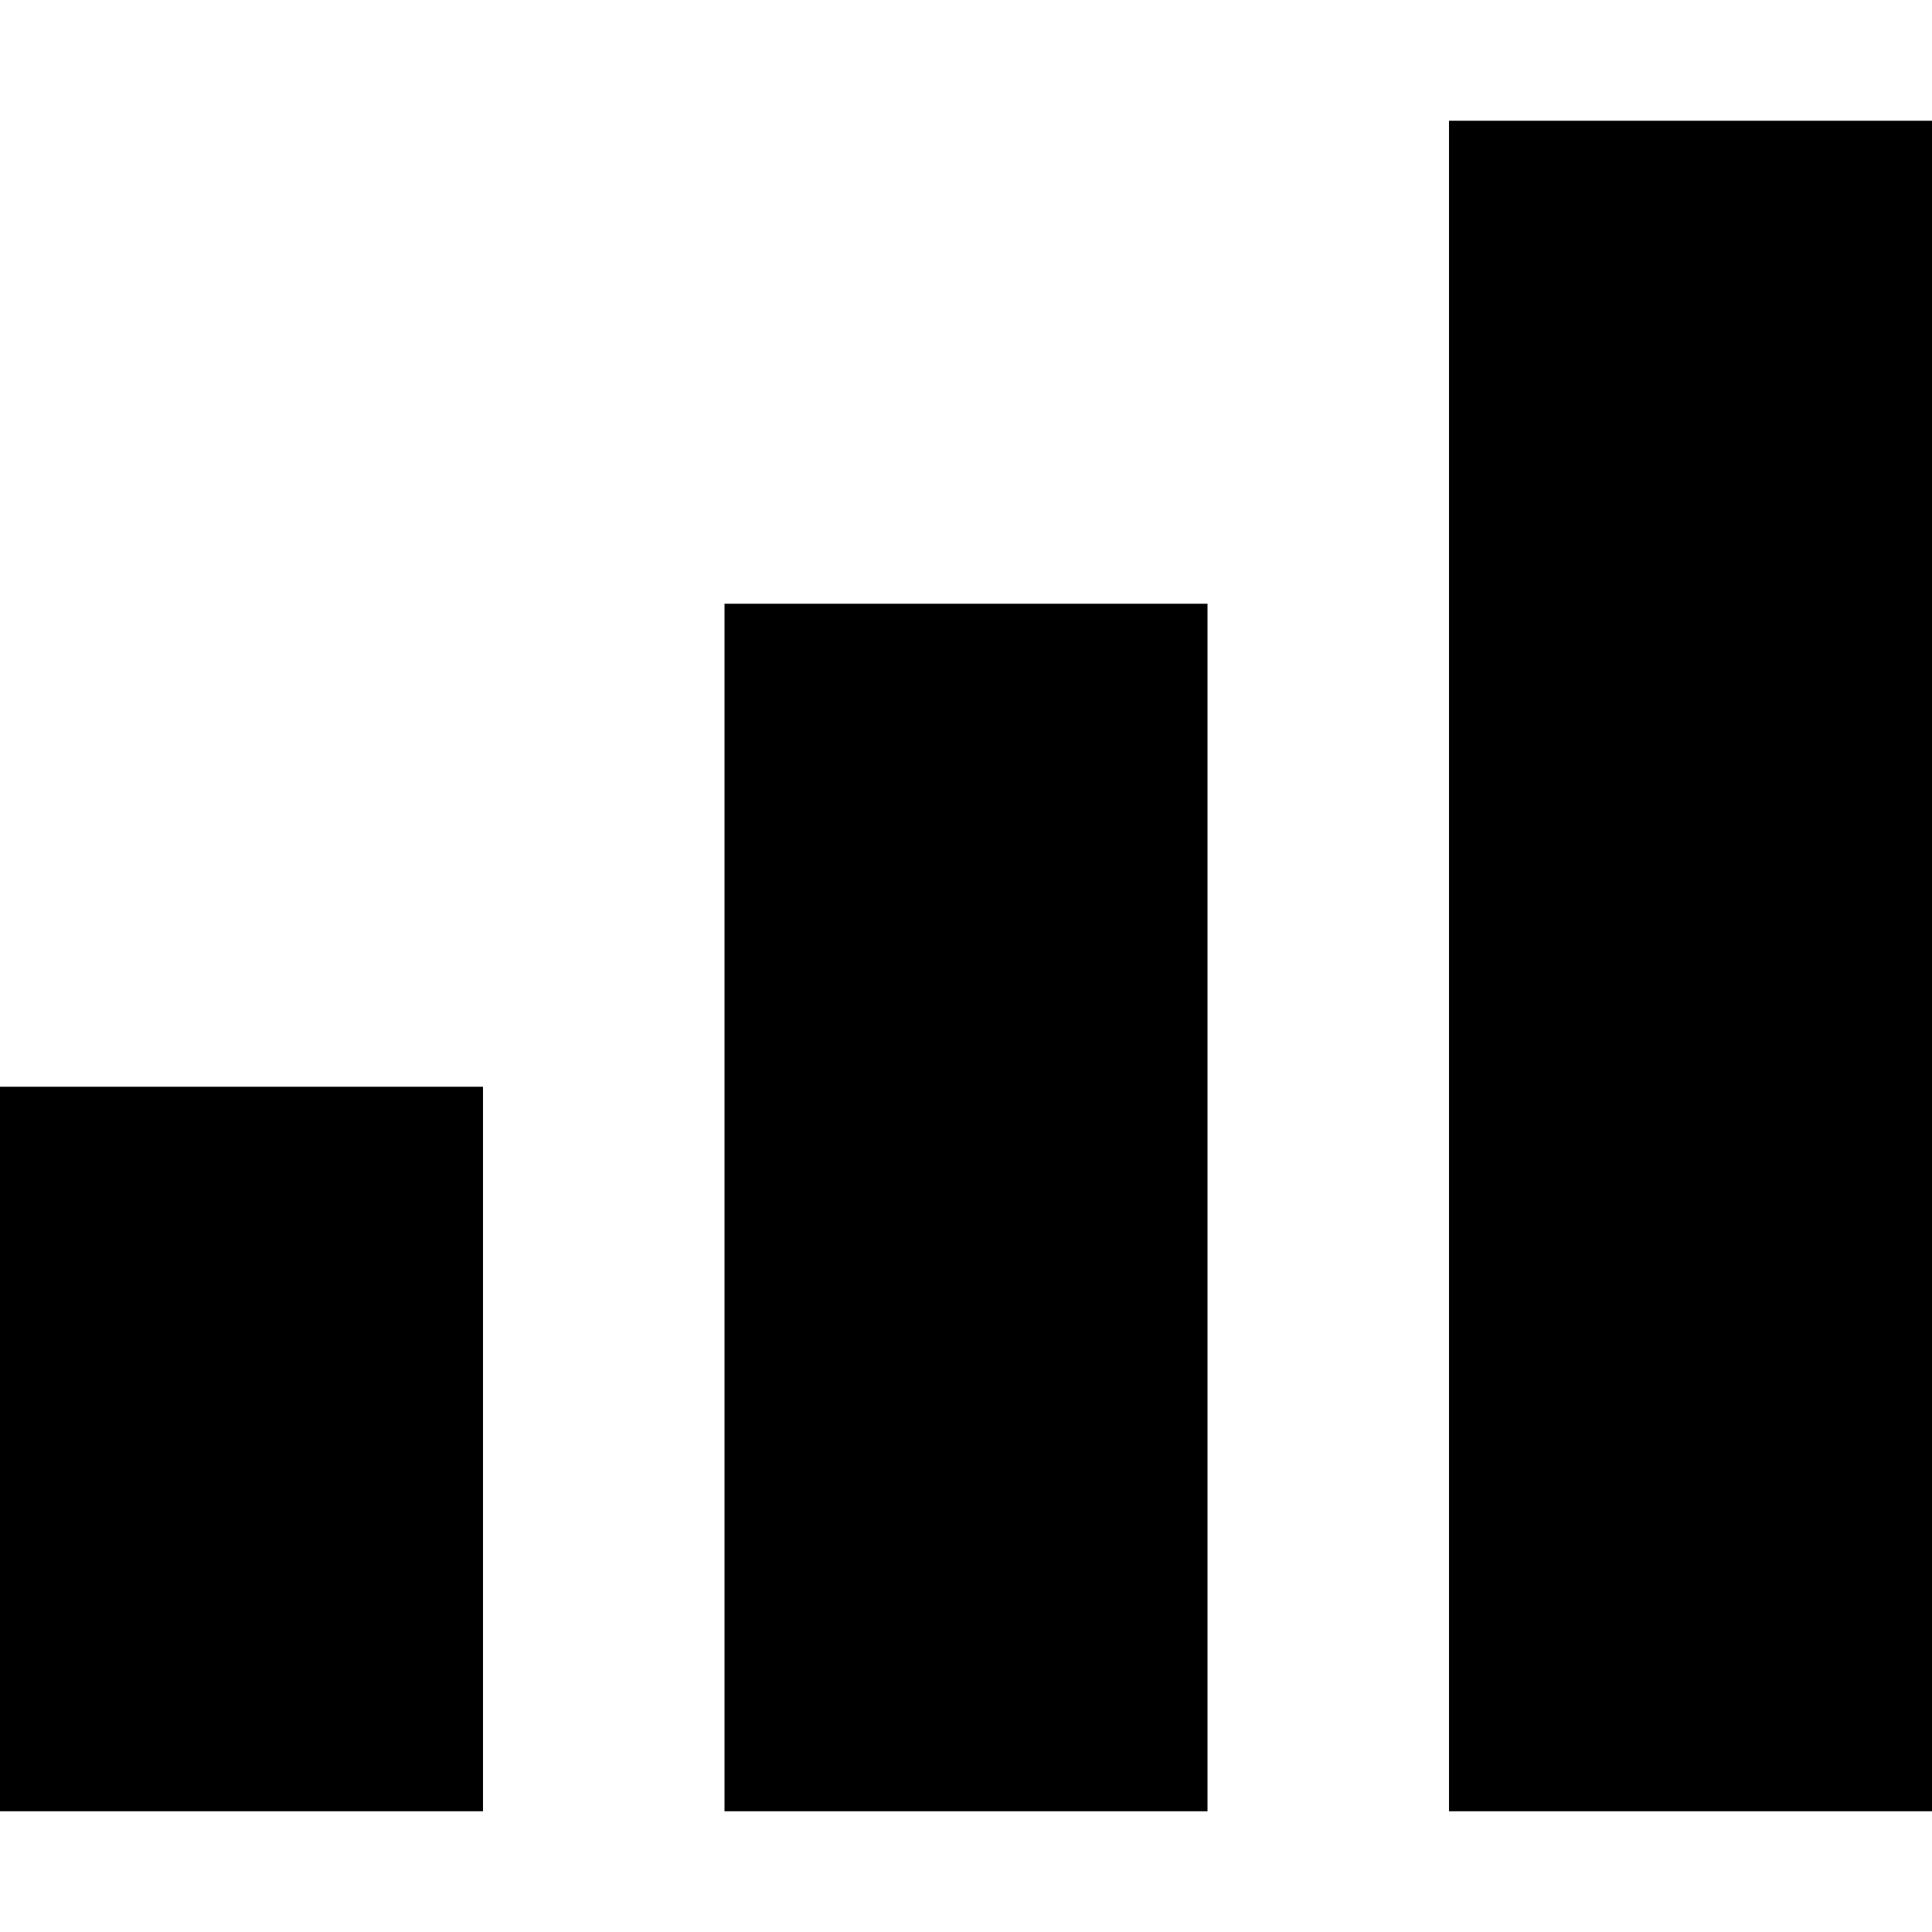
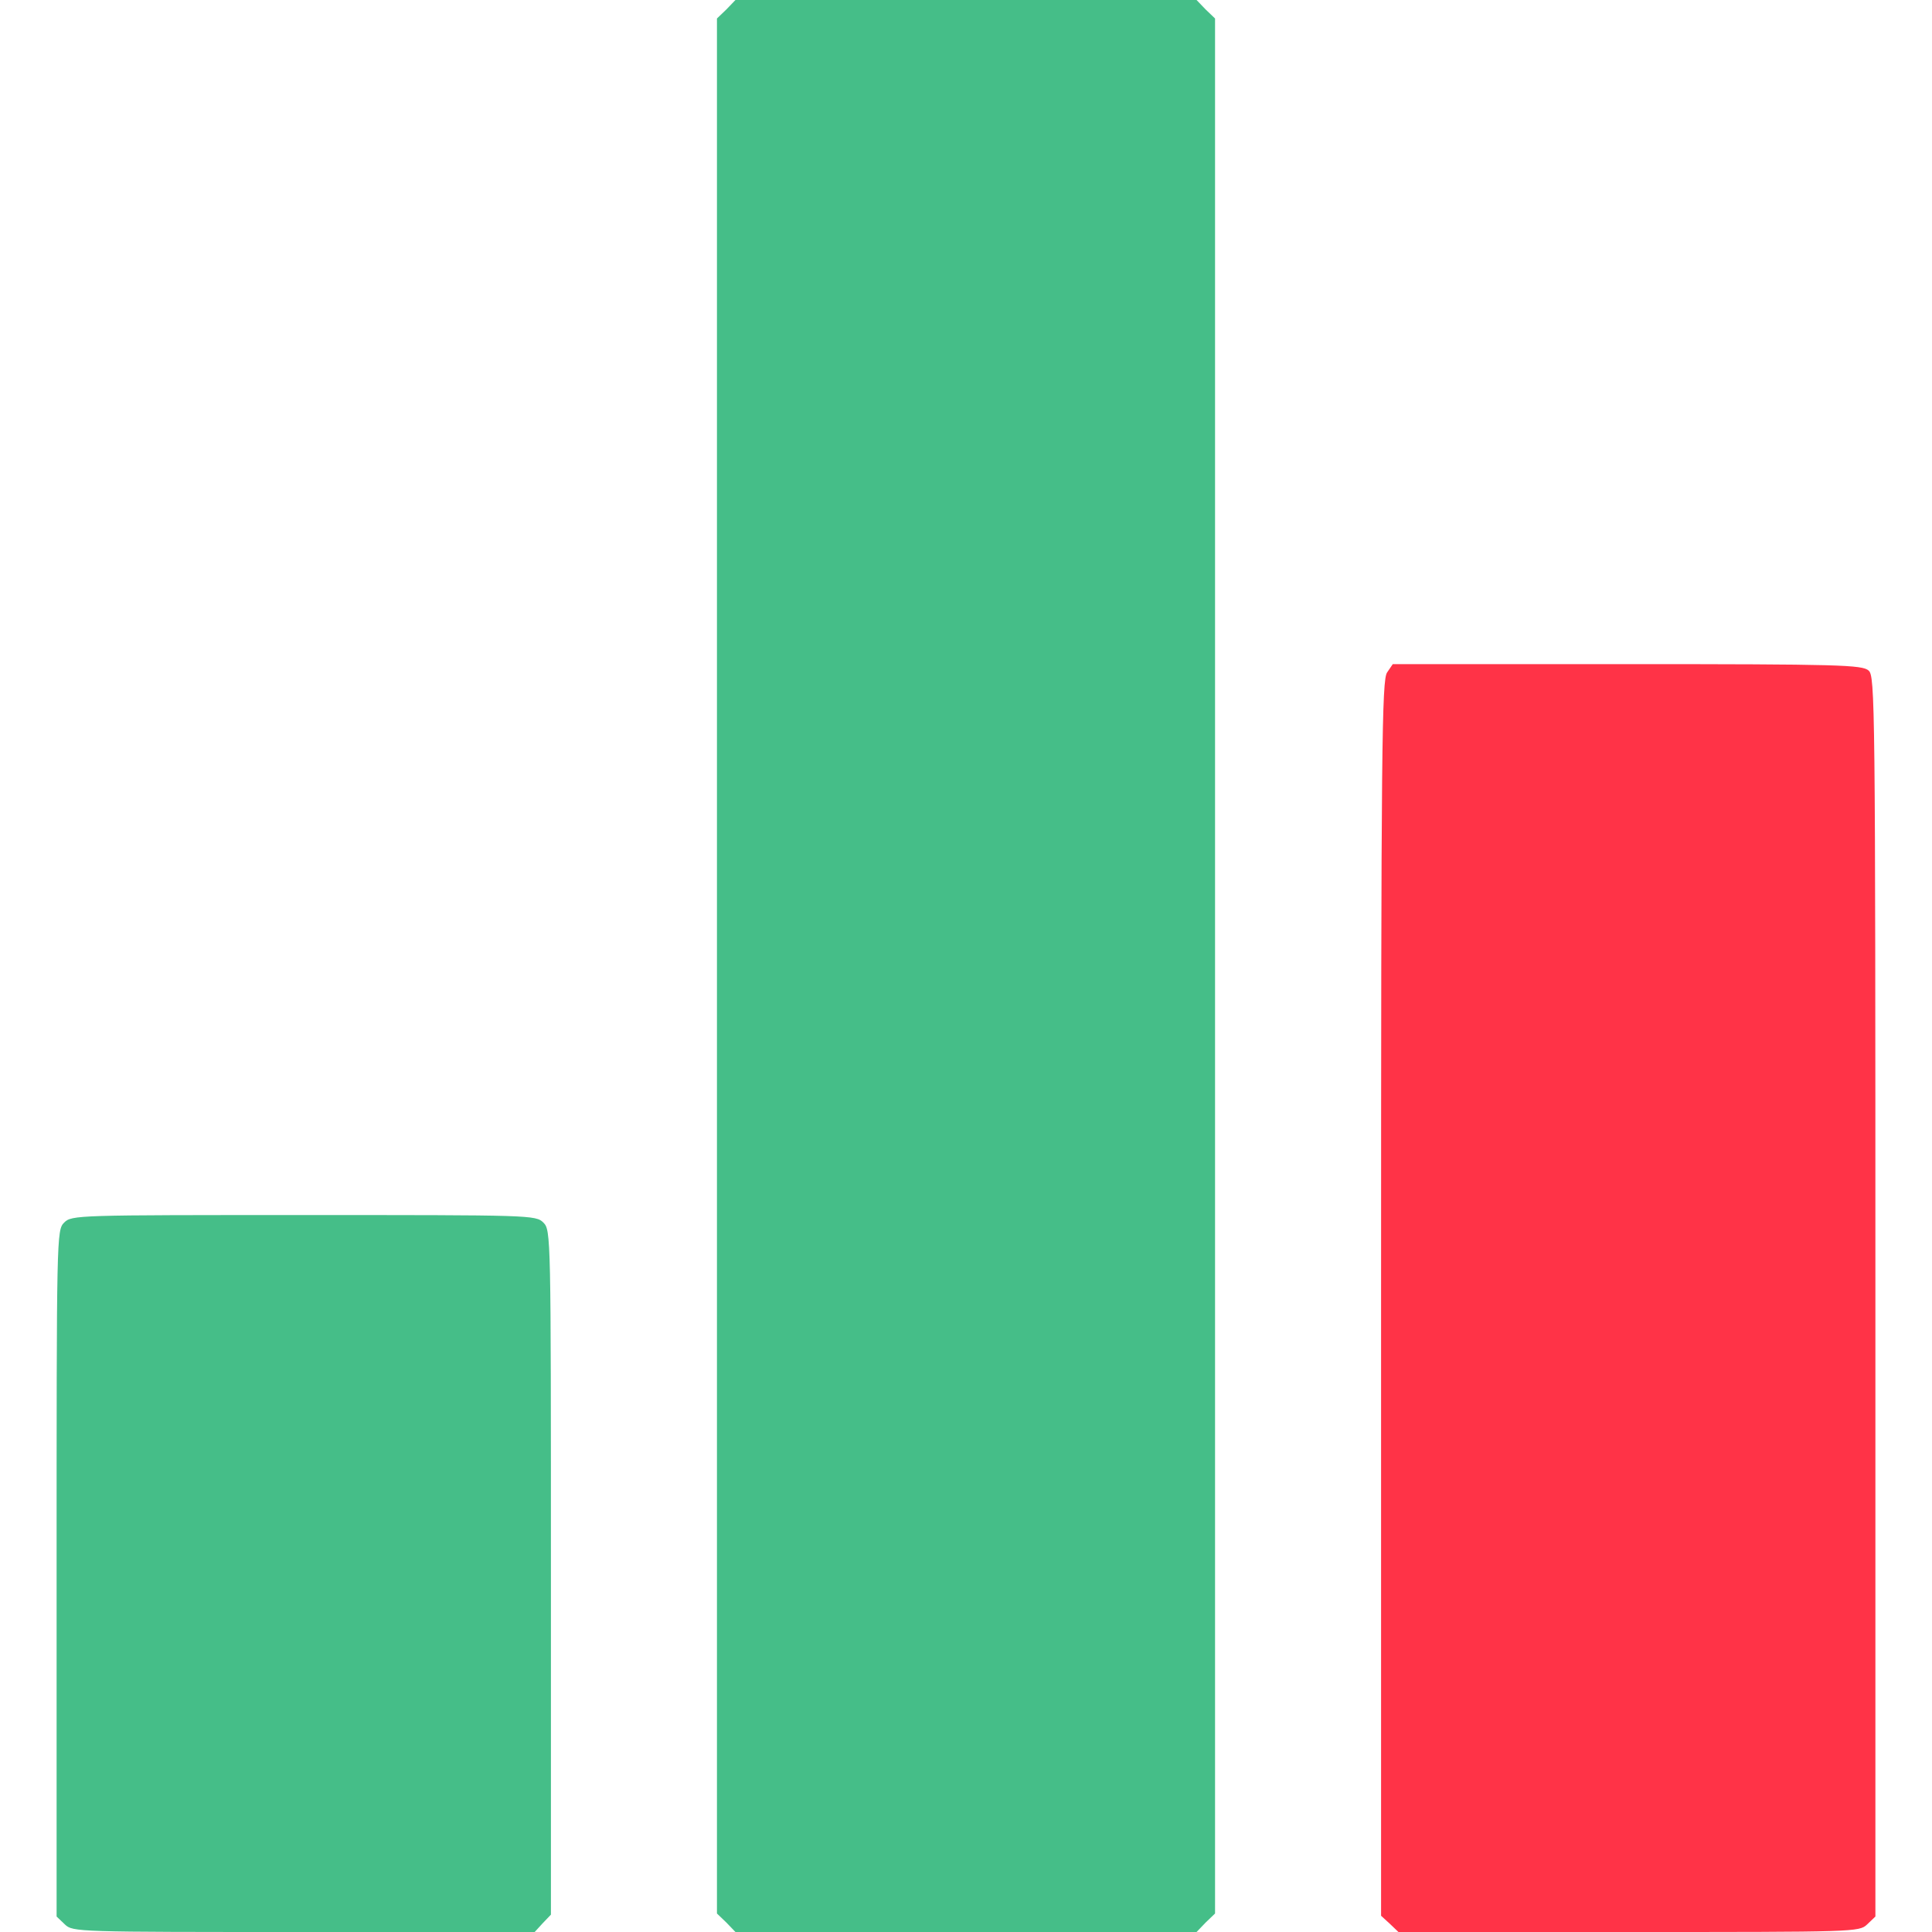
- <svg xmlns="http://www.w3.org/2000/svg" width="800px" height="800px" viewBox="0 0 16 16" fill="none">
-   <path d="M16 1H12V15H16V1Z" fill="#000" />
-   <path d="M6 5H10V15H6V5Z" fill="#000" />
-   <path d="M0 9H4V15H0V9Z" fill="#000" />
+ <svg xmlns="http://www.w3.org/2000/svg" version="1.0" width="512pt" height="512pt" viewBox="0 0 512 512" preserveAspectRatio="xMidYMid meet">
+   <g transform="translate(0,512) scale(0.1,-0.1)" fill="#000000" stroke="none">
+     <path fill="#45be88" d="M1925 5095 l-25 -24 0 -2511 0 -2511 25 -24 24 -25 611 0 611 0 24 25 25 24 0 2511 0 2511 -25 24 -24 25 -611 0 -611 0 -24 -25z" />
+     <path fill="#FF3347" d="M3676 3338 c-14 -20 -16 -194 -16 -1658 l0 -1637 23 -21 23 -22 610 0 c600 0 611 0 632 20 l22 21 0 1643 c0 1579 -1 1644 -18 1659 -17 15 -76 17 -640 17 l-621 0 -15 -22z" />
+     <path fill="#45be88" d="M170 1880 c-20 -20 -20 -33 -20 -930 l0 -909 22 -21 c21 -20 32 -20 633 -20 l612 0 21 23 22 23 0 907 c0 894 0 907 -20 927 -20 20 -33 20 -635 20 -602 0 -615 0 -635 -20z" />
+   </g>
</svg>
